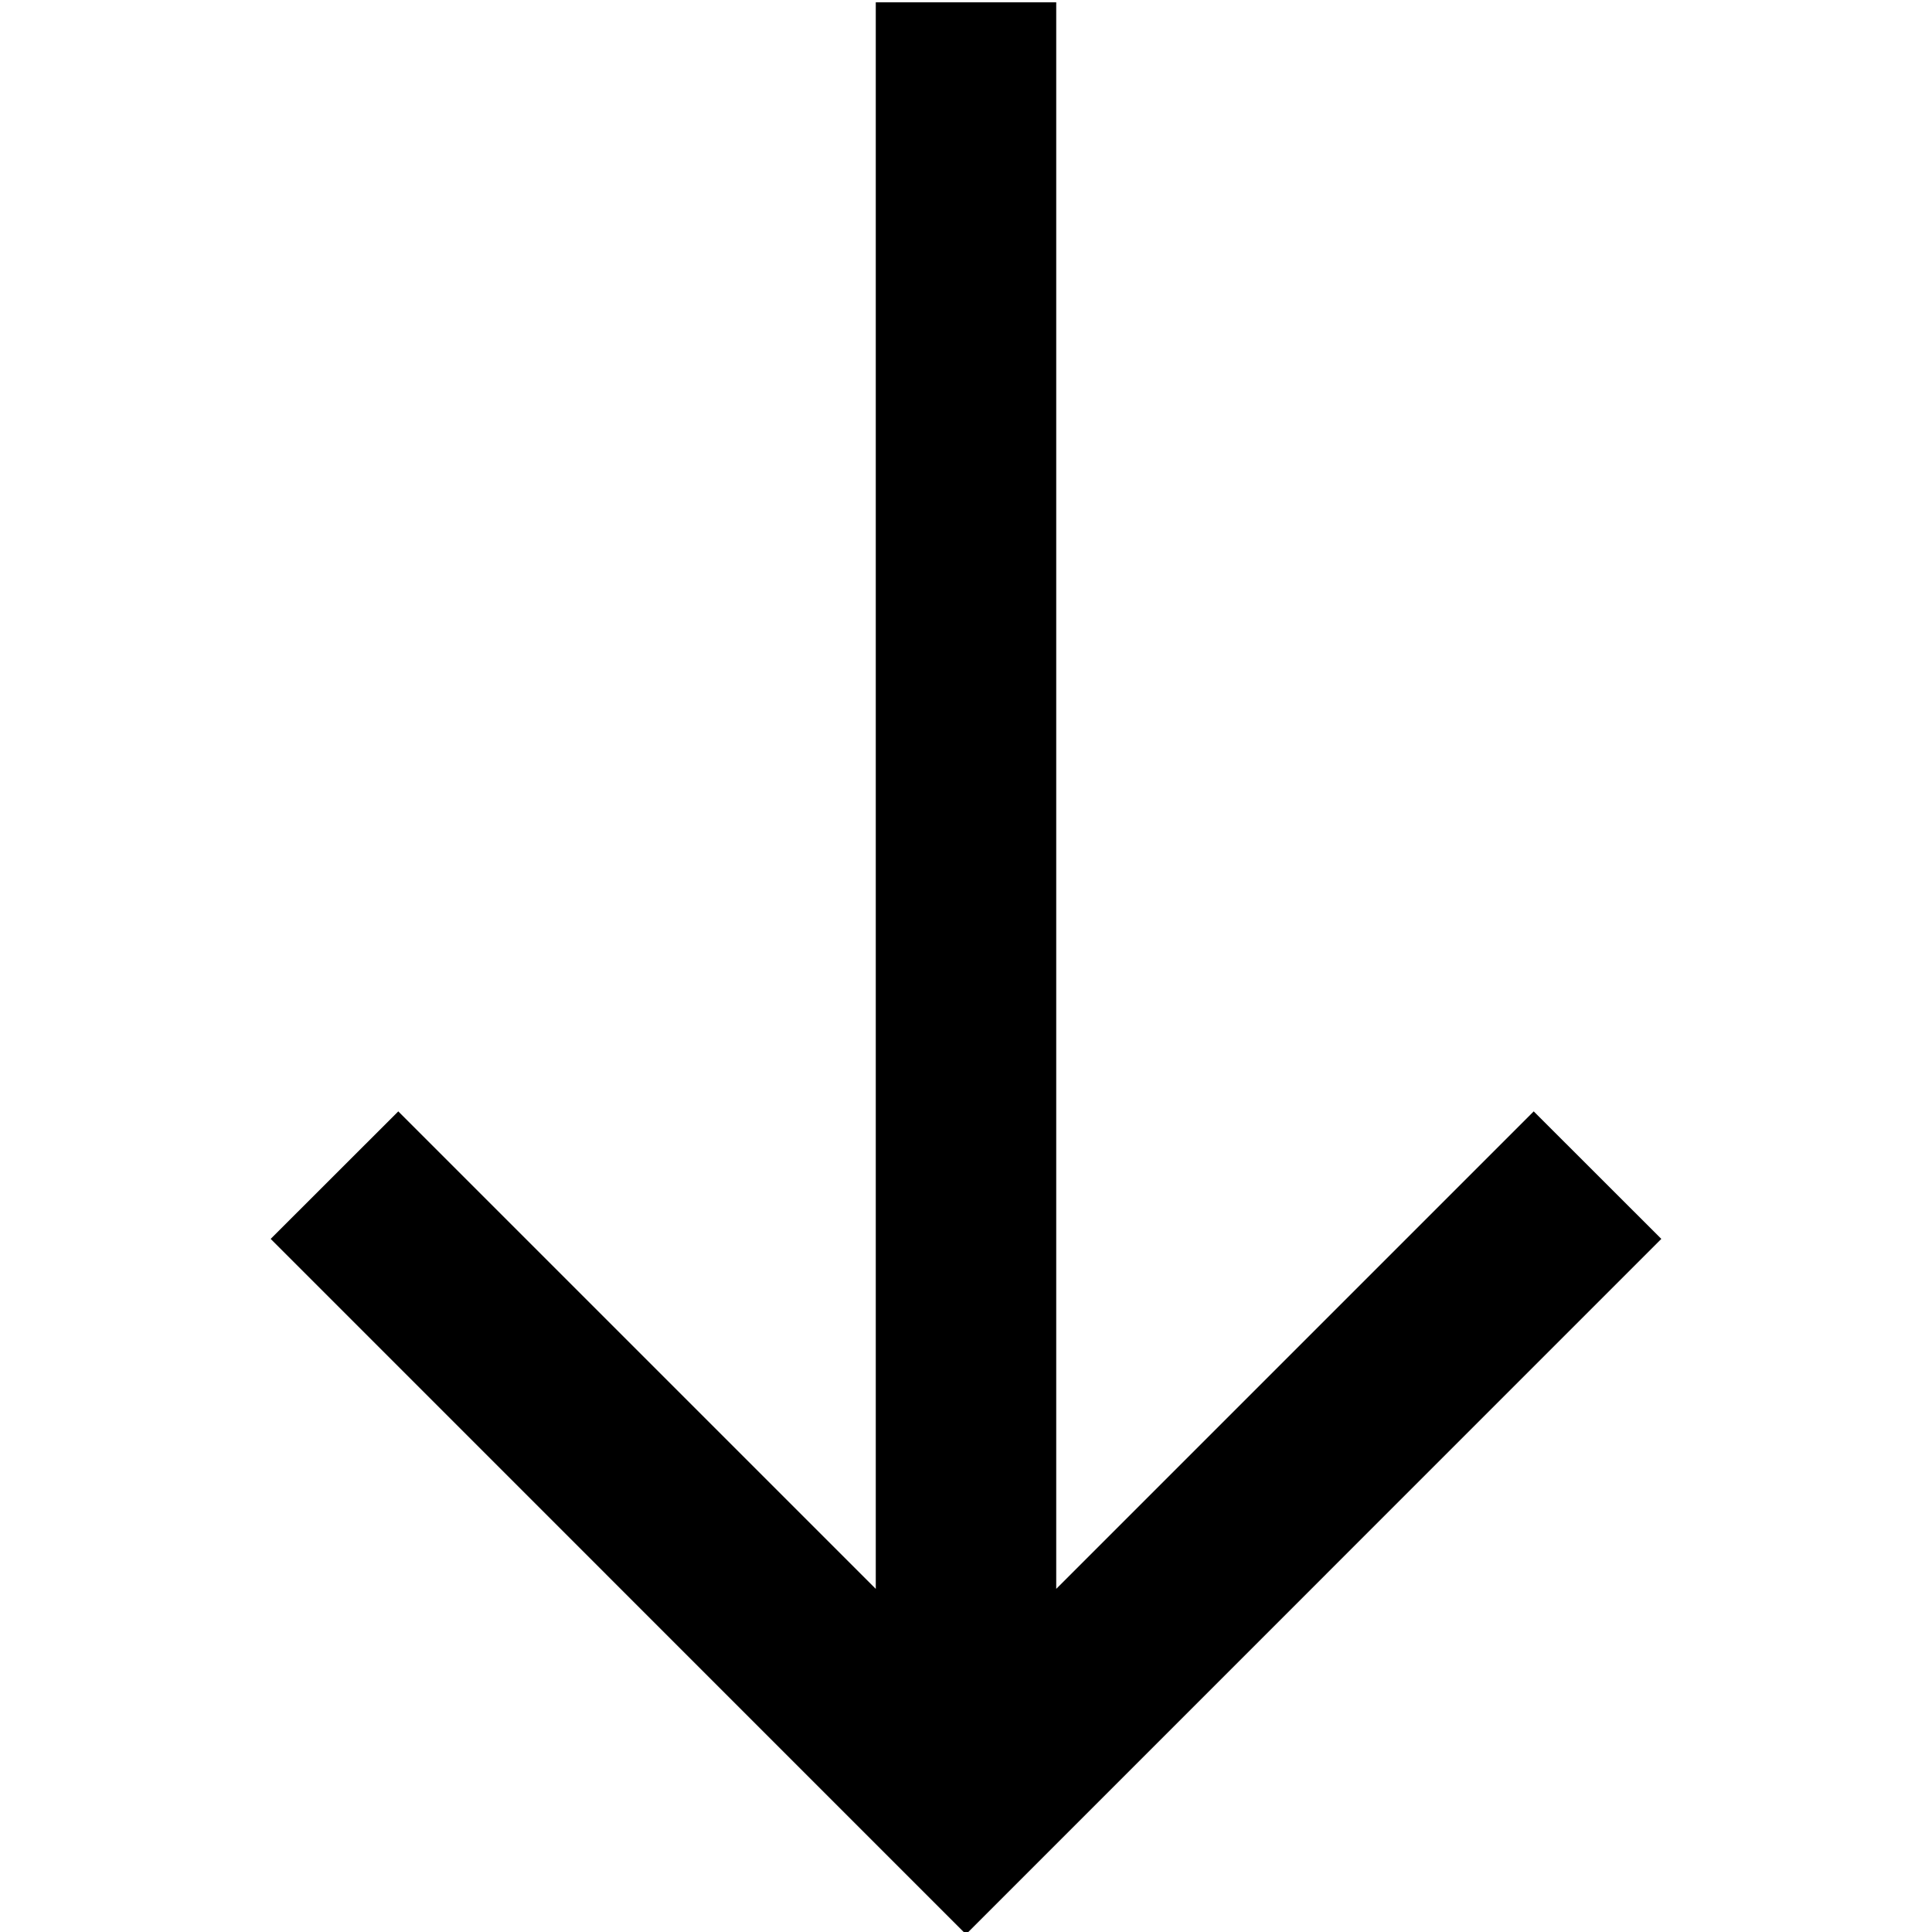
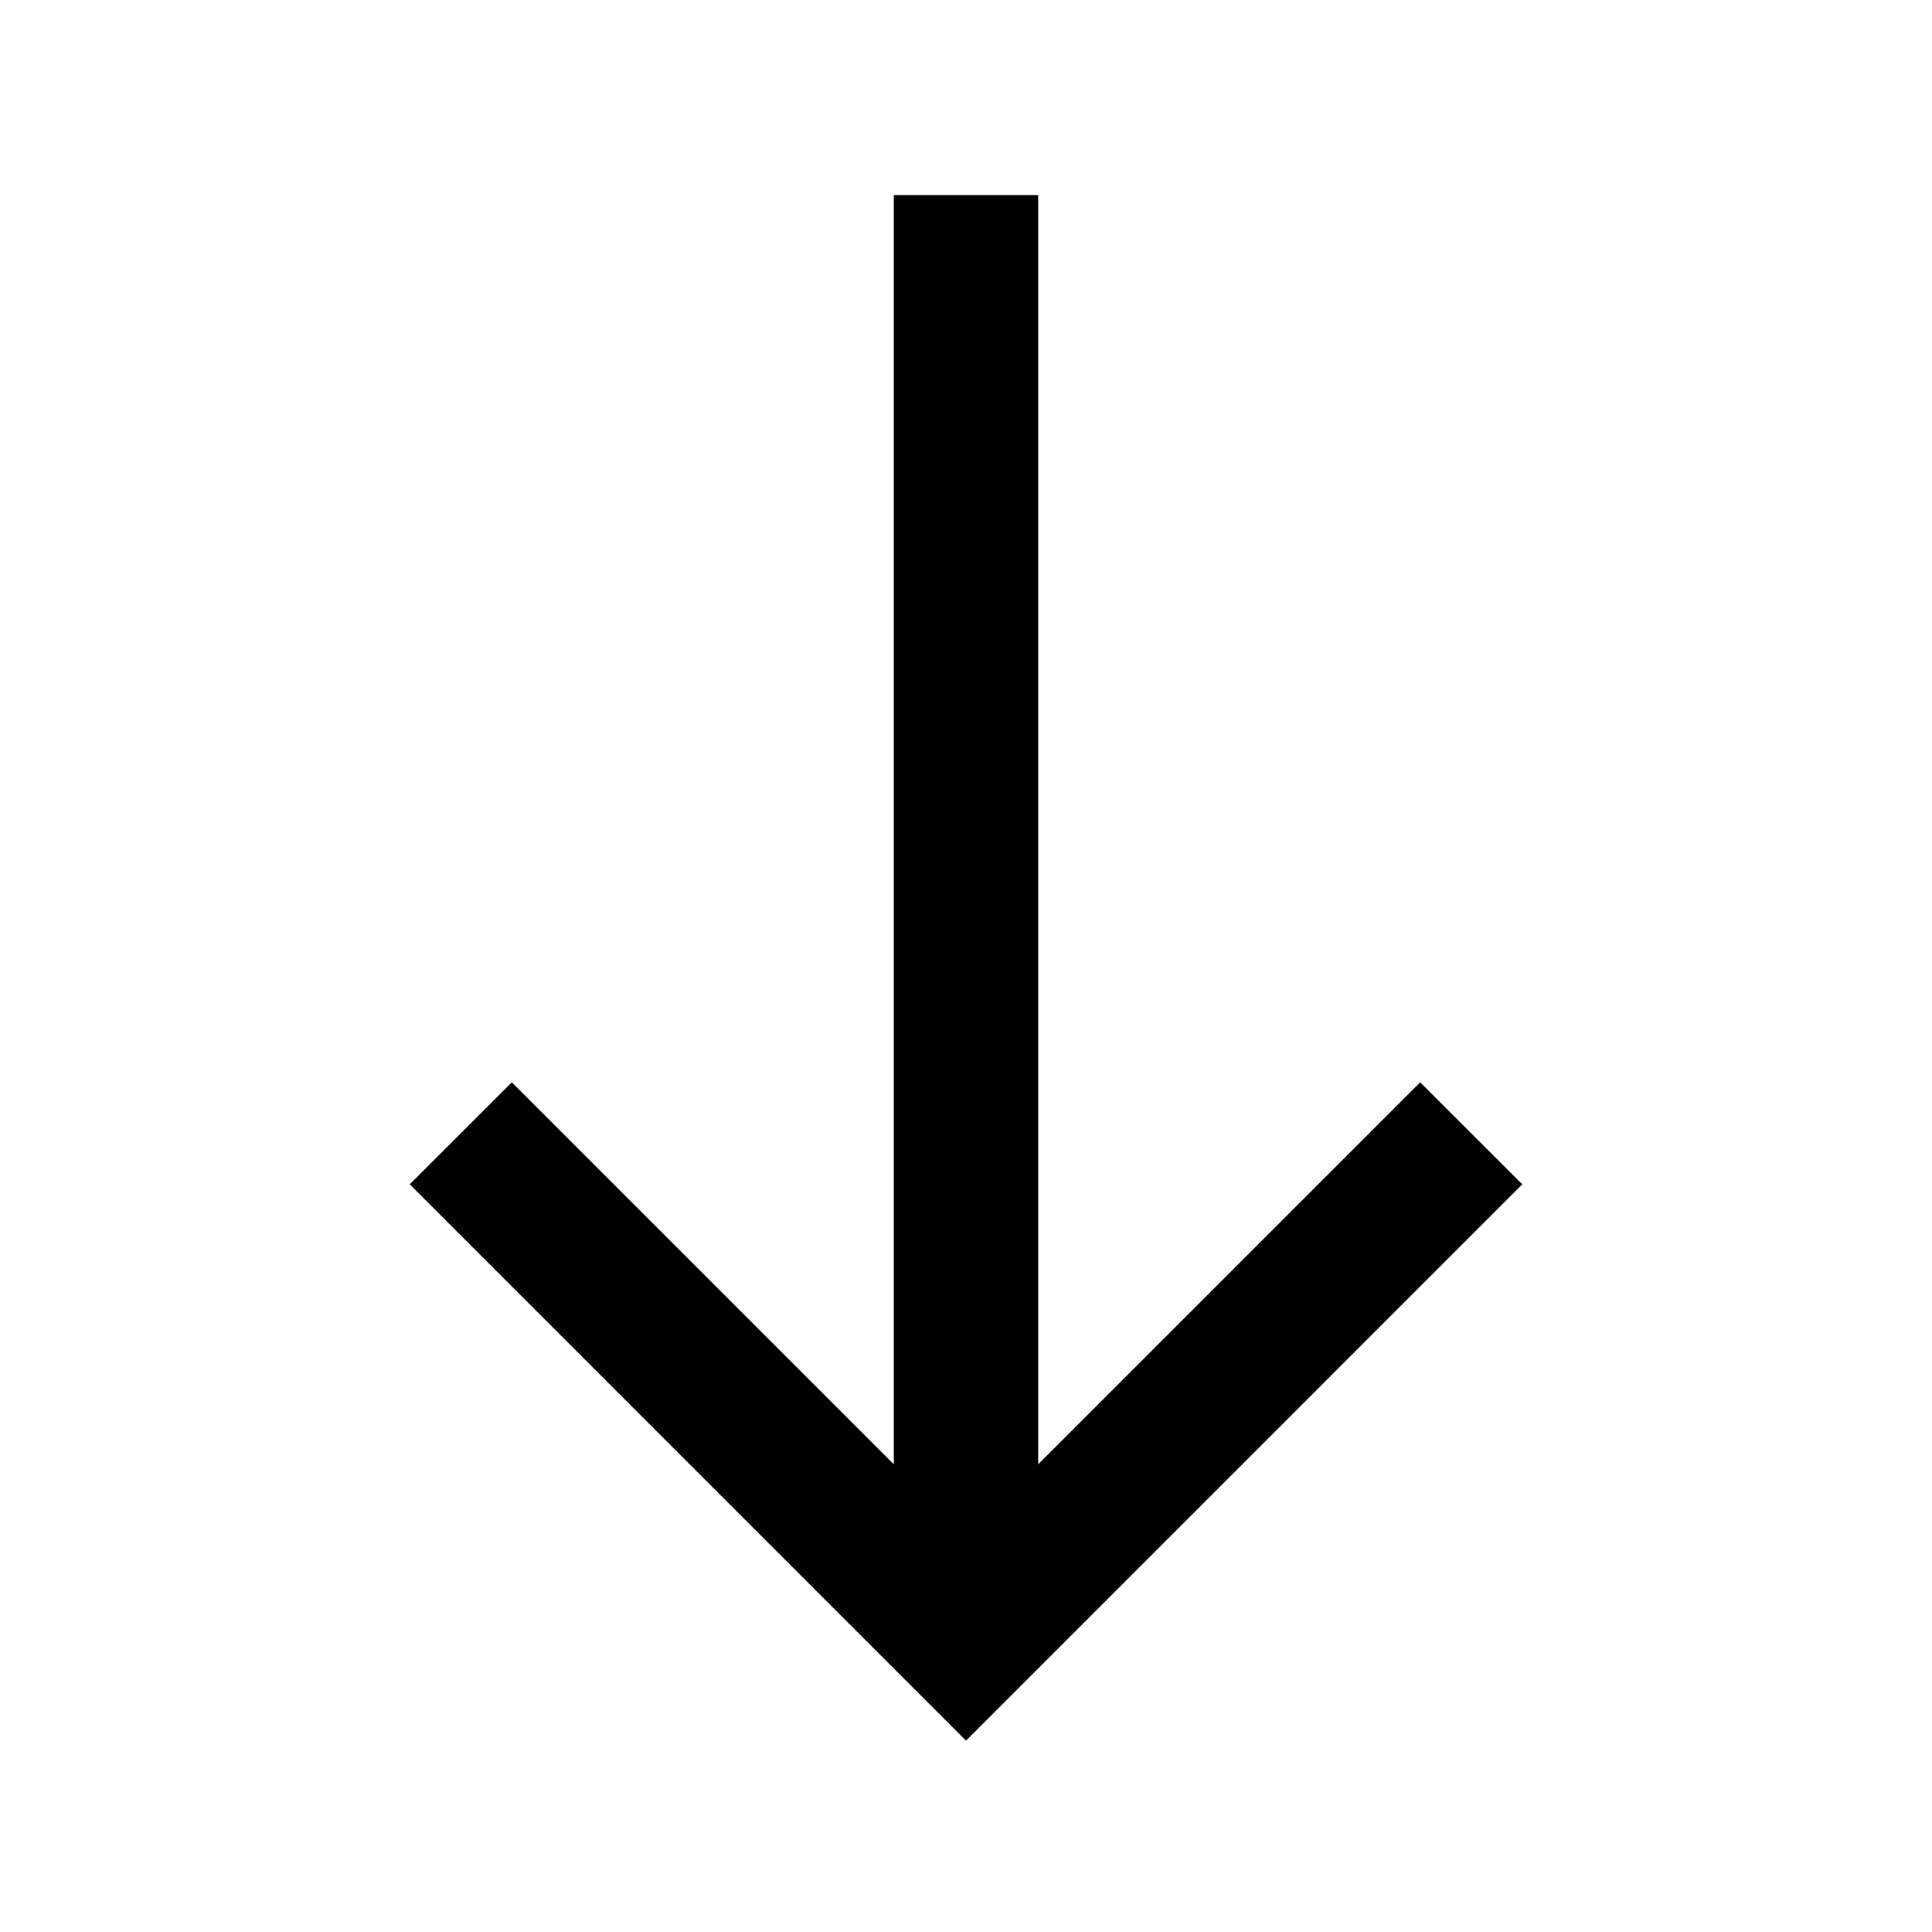
<svg xmlns="http://www.w3.org/2000/svg" width="20" height="20" viewBox="0 0 20 20" fill="none">
-   <path fill-rule="evenodd" clip-rule="evenodd" d="M17.198 12.825L10 20.024L2.802 12.825L4.123 11.505L9.066 16.448L9.066 0.024L10.934 0.024L10.934 16.448L15.877 11.505L17.198 12.825Z" fill="currentColor" />
+   <path class="icon" transform="translate(2 2) scale(0.8)" fill-rule="evenodd" clip-rule="evenodd" d="M17.198 12.825L10 20.024L2.802 12.825L4.123 11.505L9.066 16.448L9.066 0.024L10.934 0.024L10.934 16.448L15.877 11.505L17.198 12.825Z" fill="currentColor" />
</svg>
